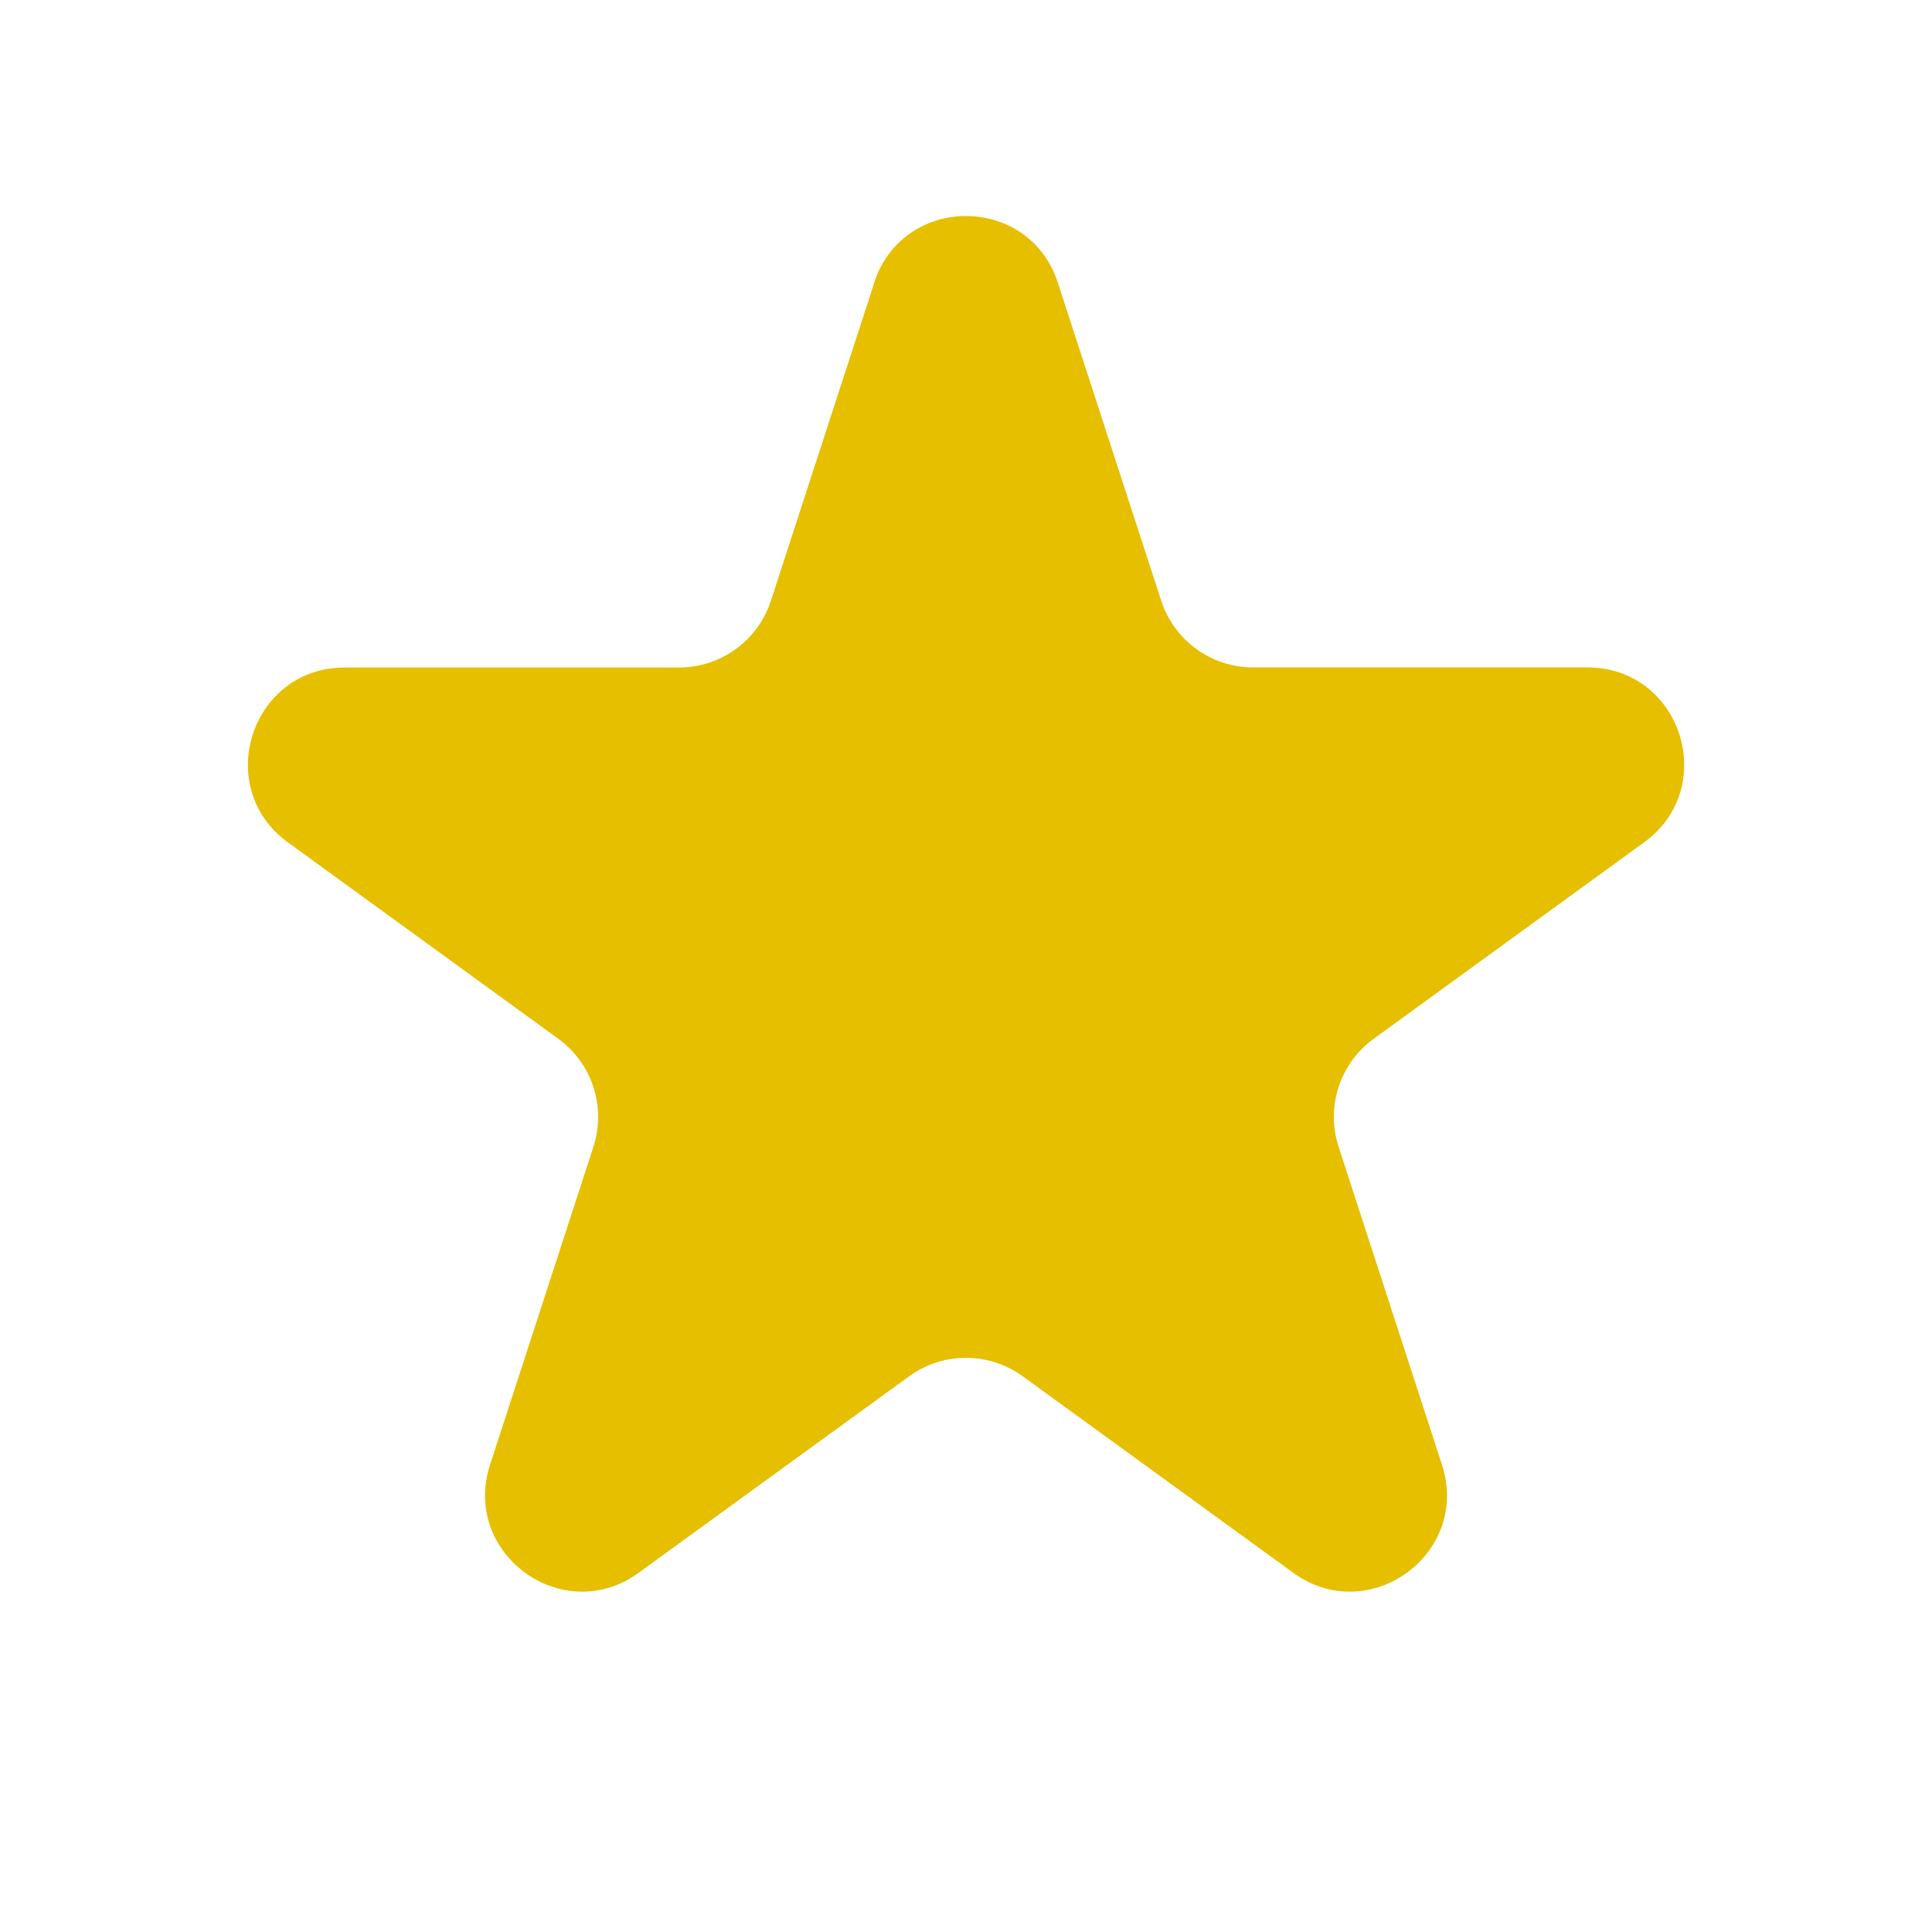
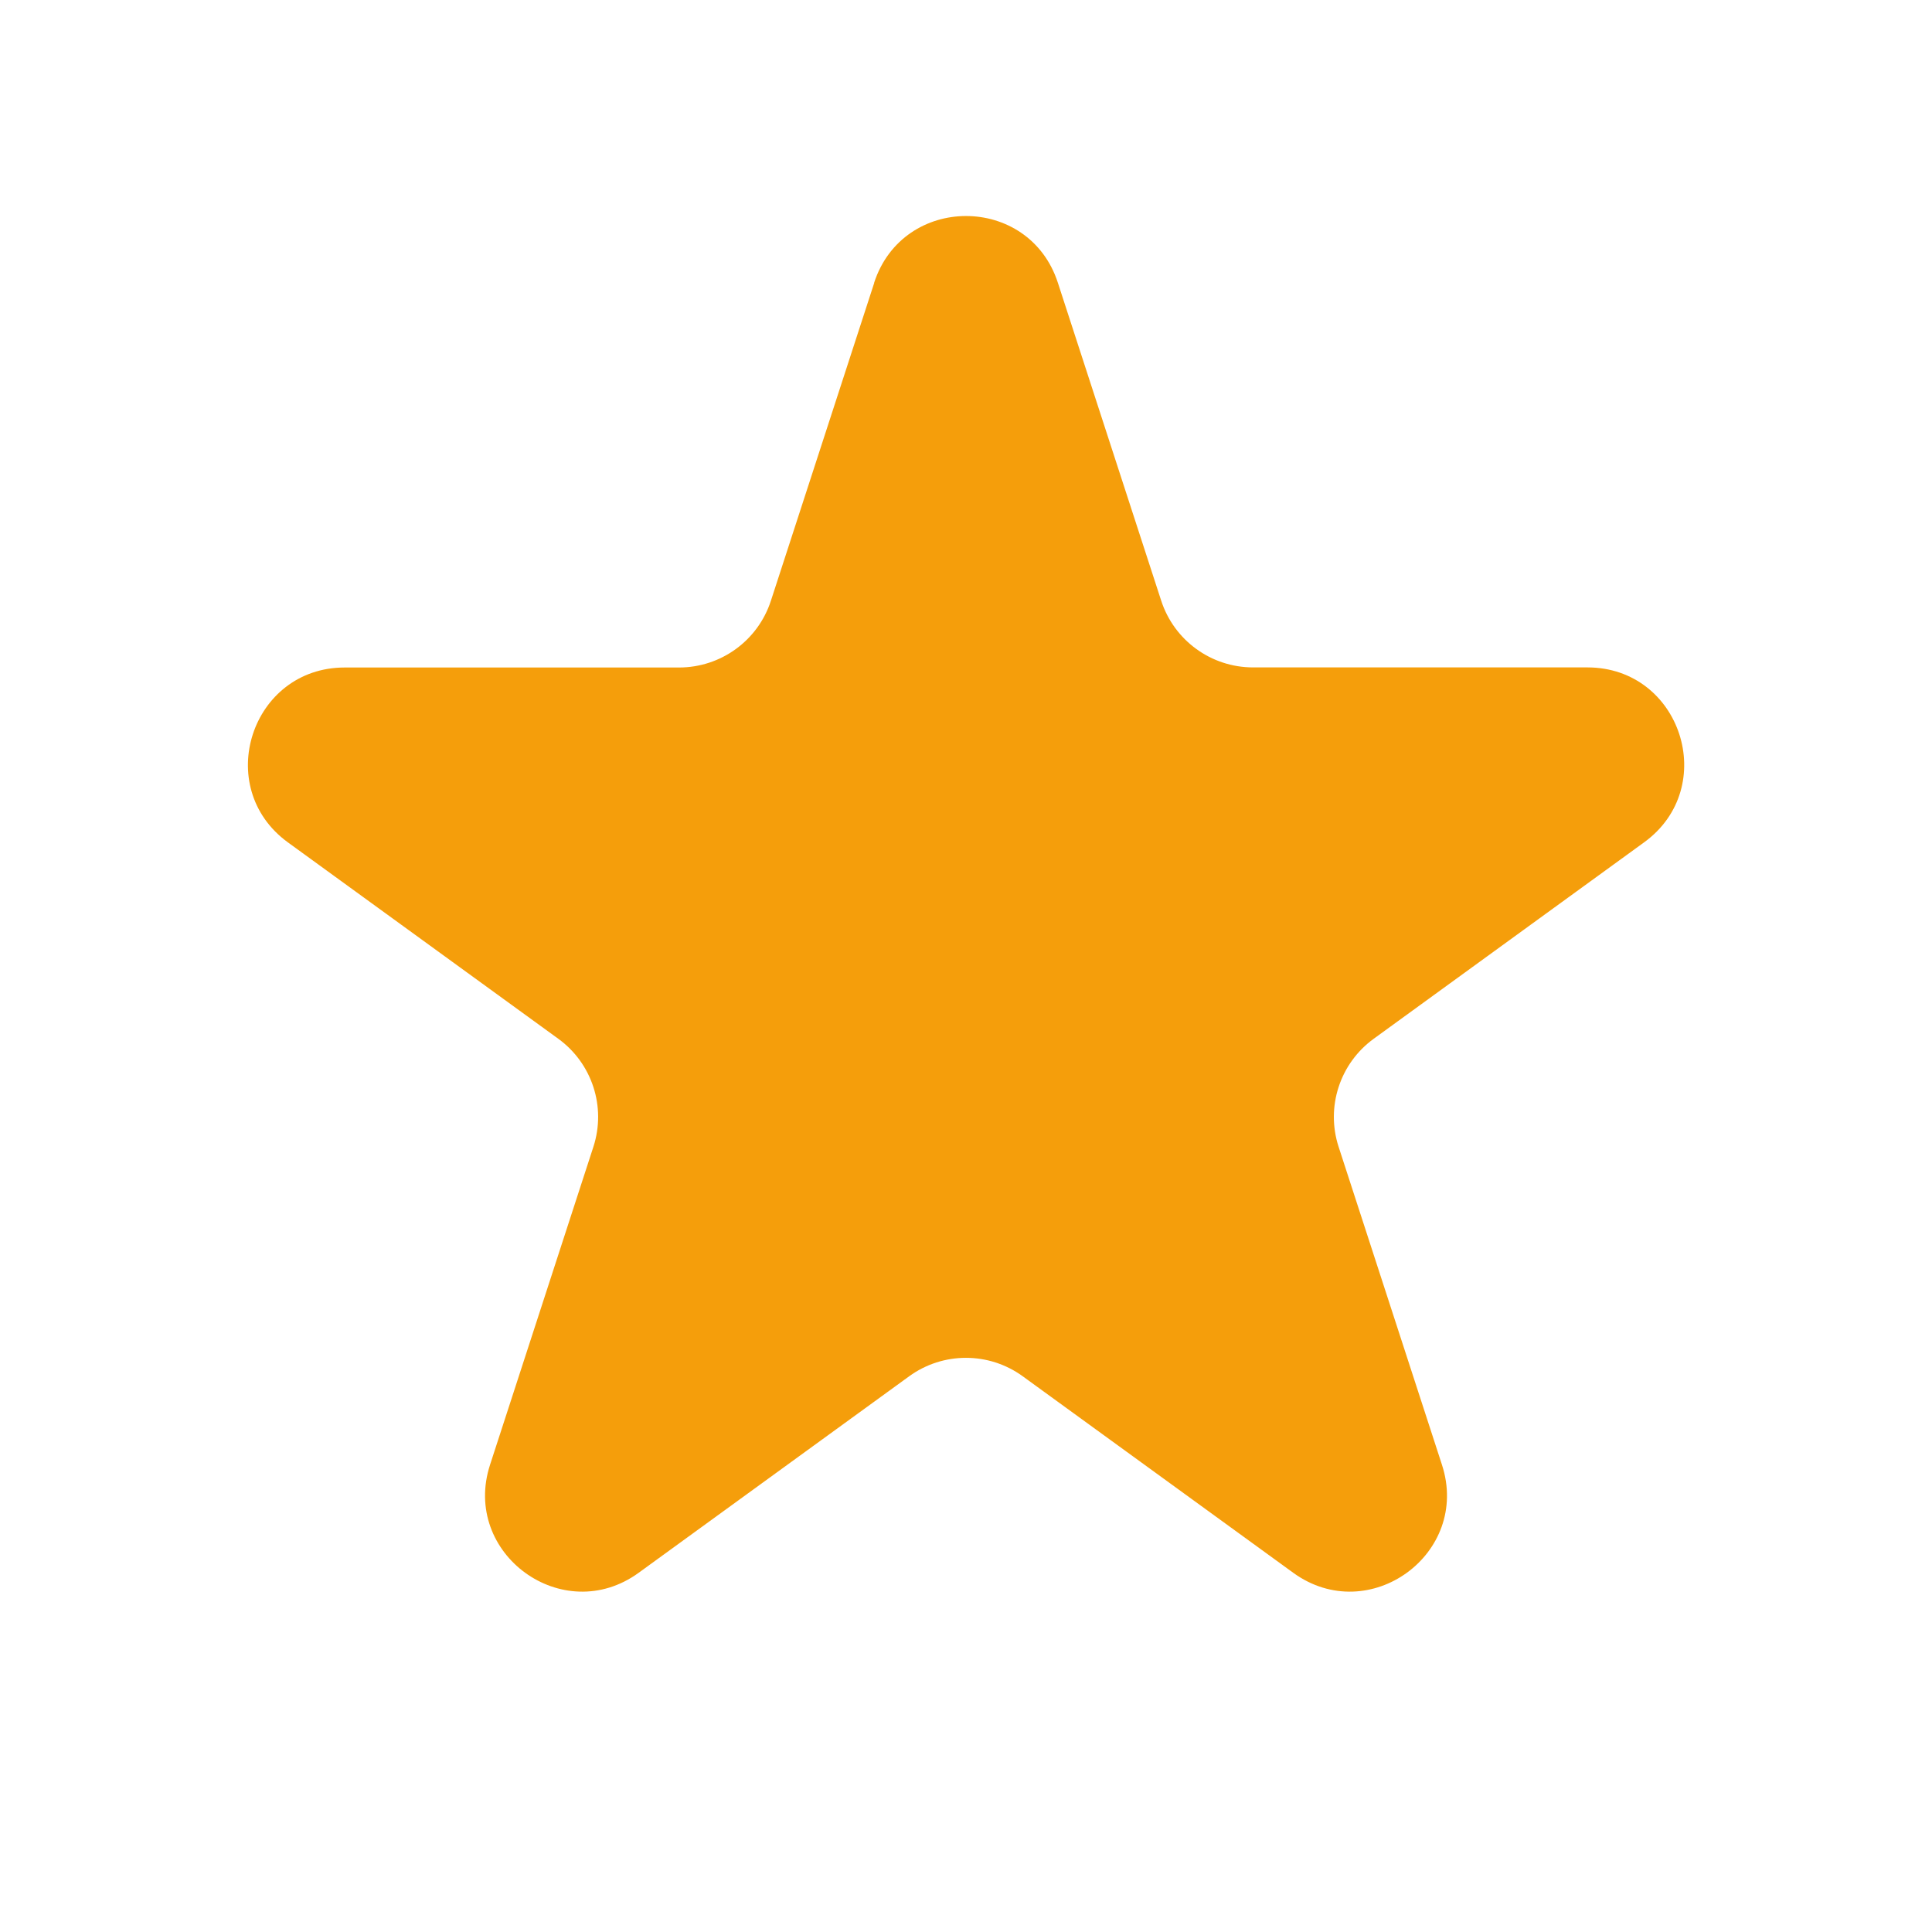
- <svg xmlns="http://www.w3.org/2000/svg" height="20px" viewBox="0 0 20 20" width="20px" fill="#E6BF00">
+ <svg xmlns="http://www.w3.org/2000/svg" height="20px" viewBox="0 0 20 20" width="20px" fill="#F59E0B">
  <path d="M9.049 2.927c.3-.921 1.603-.921 1.902 0l1.07 3.292a1 1 0 00.95.69h3.462c.969 0 1.371 1.24.588 1.81l-2.8 2.034a1 1 0 00-.364 1.118l1.07 3.292c.3.921-.755 1.688-1.54 1.118l-2.8-2.034a1 1 0 00-1.175 0l-2.8 2.034c-.784.57-1.838-.197-1.539-1.118l1.07-3.292a1 1 0 00-.364-1.118L2.98 8.72c-.783-.57-.38-1.81.588-1.81h3.461a1 1 0 00.951-.69l1.07-3.292z" />
</svg>
